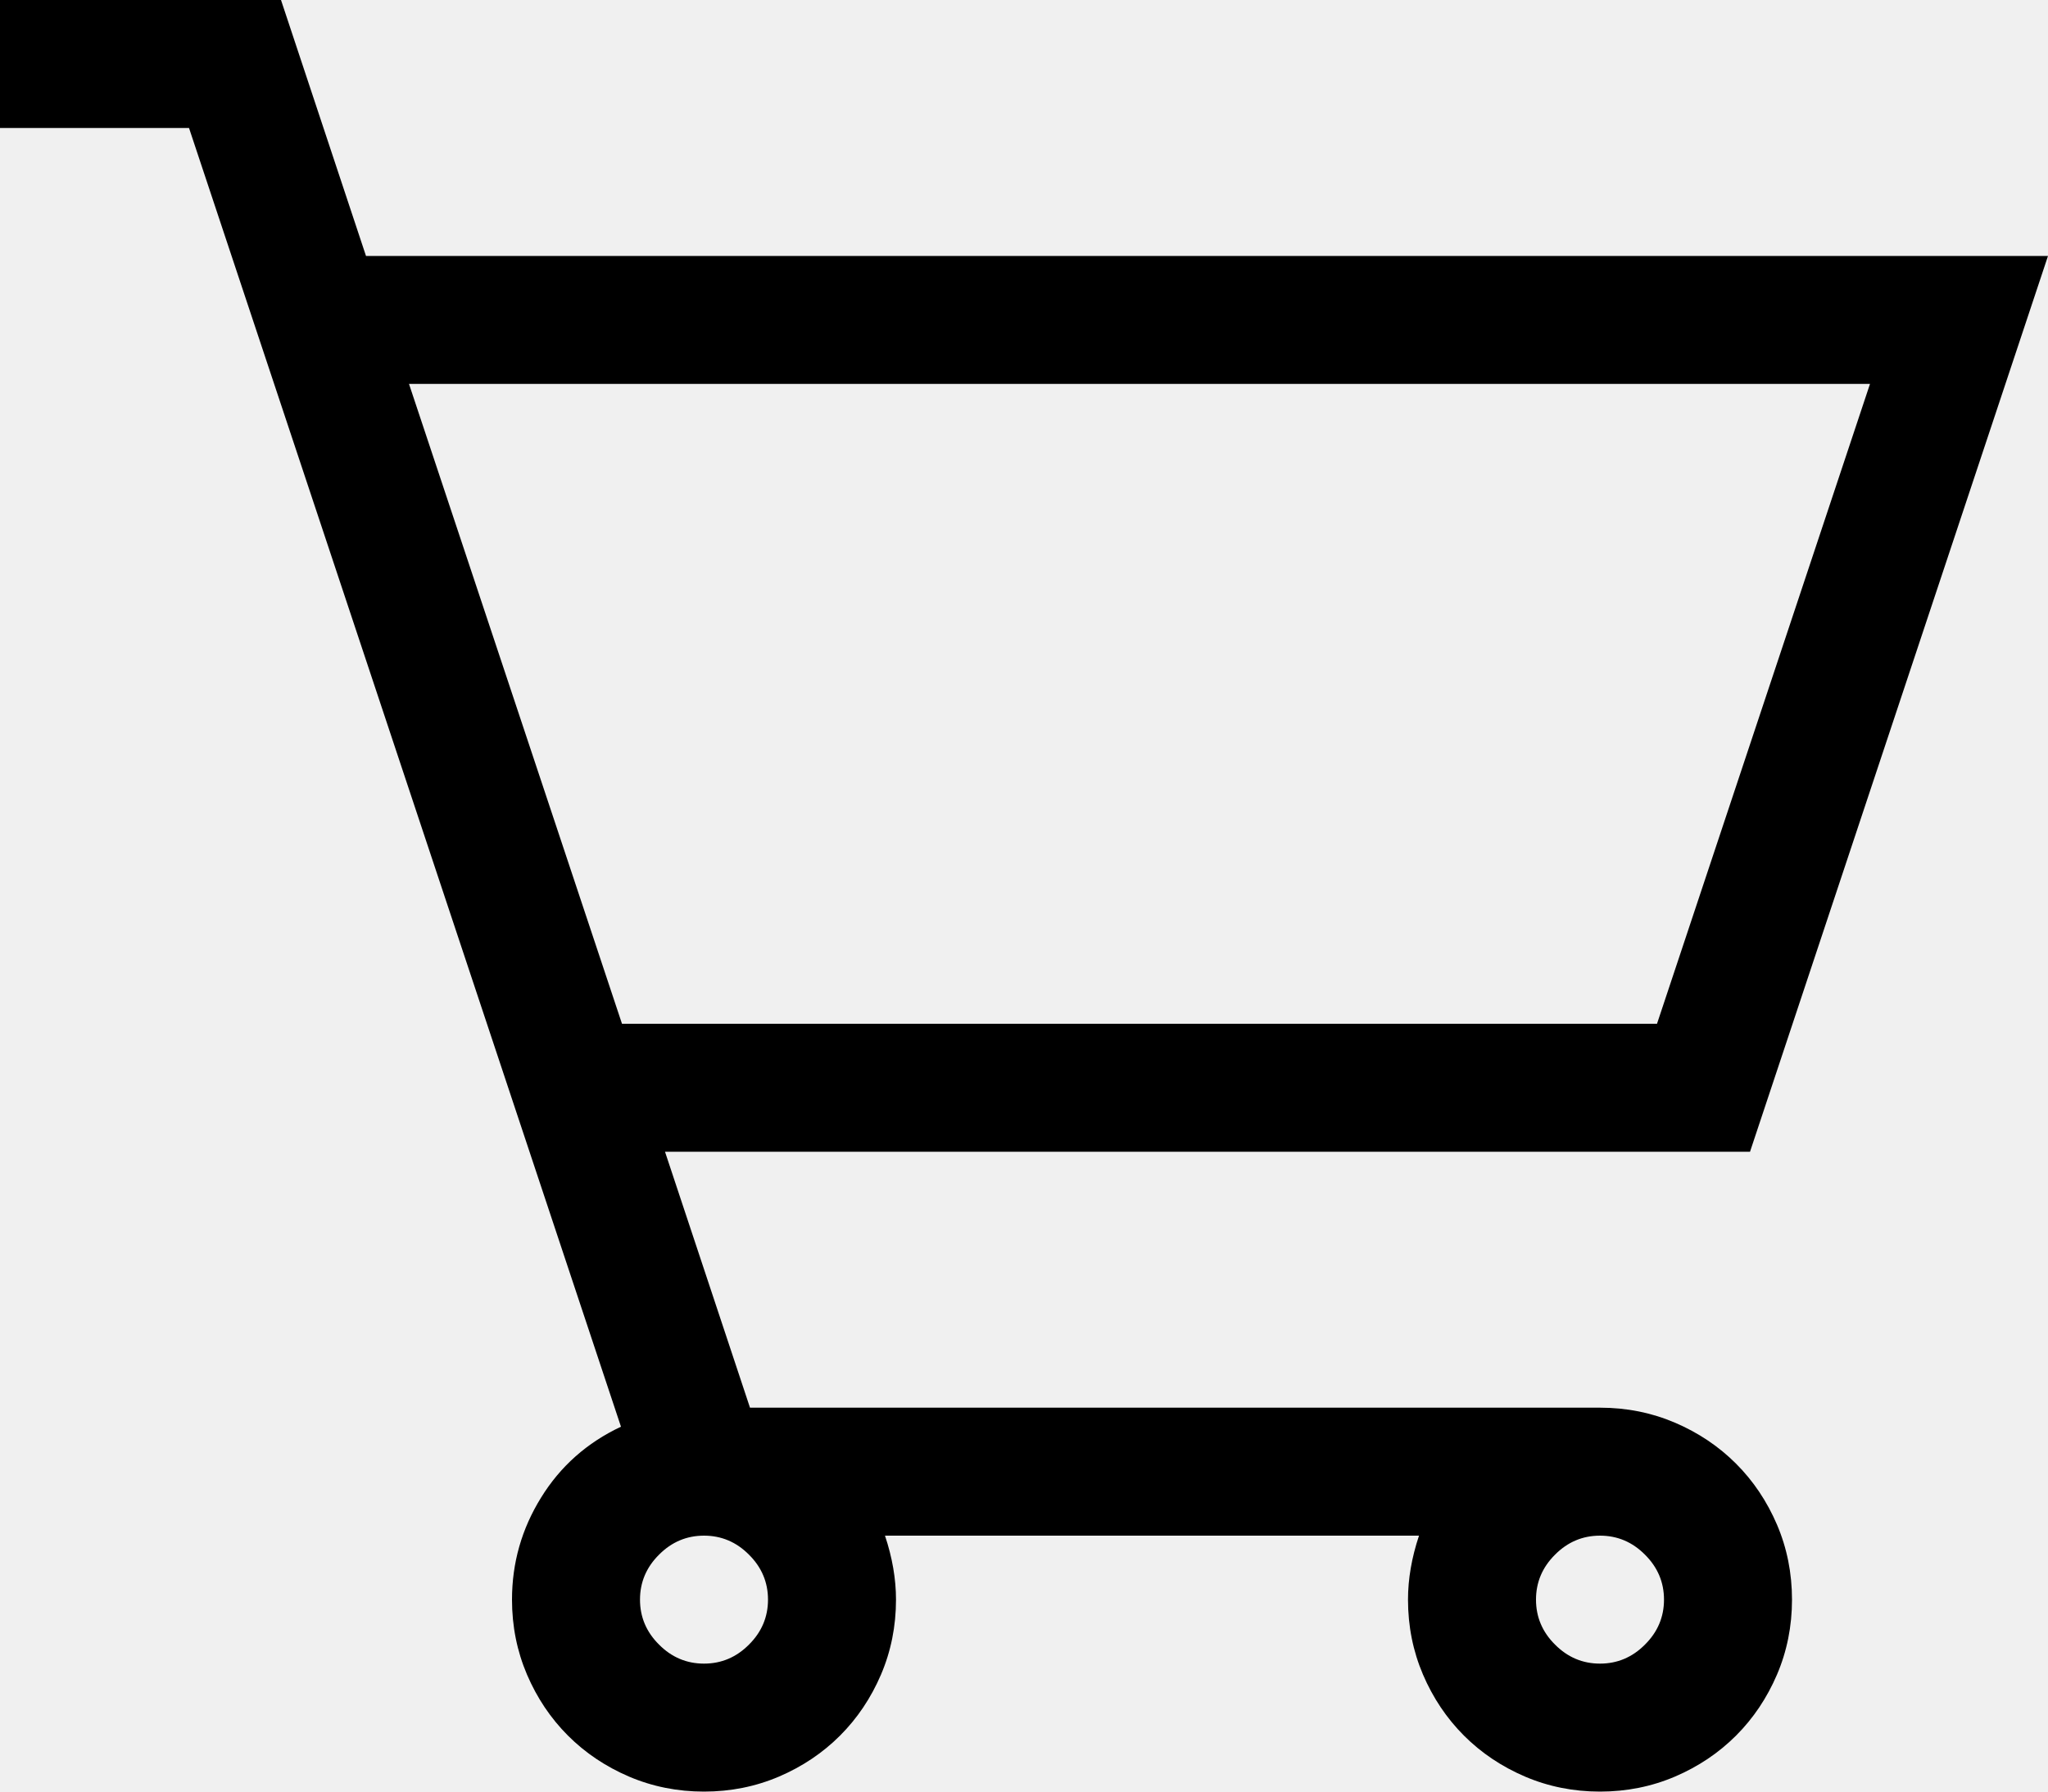
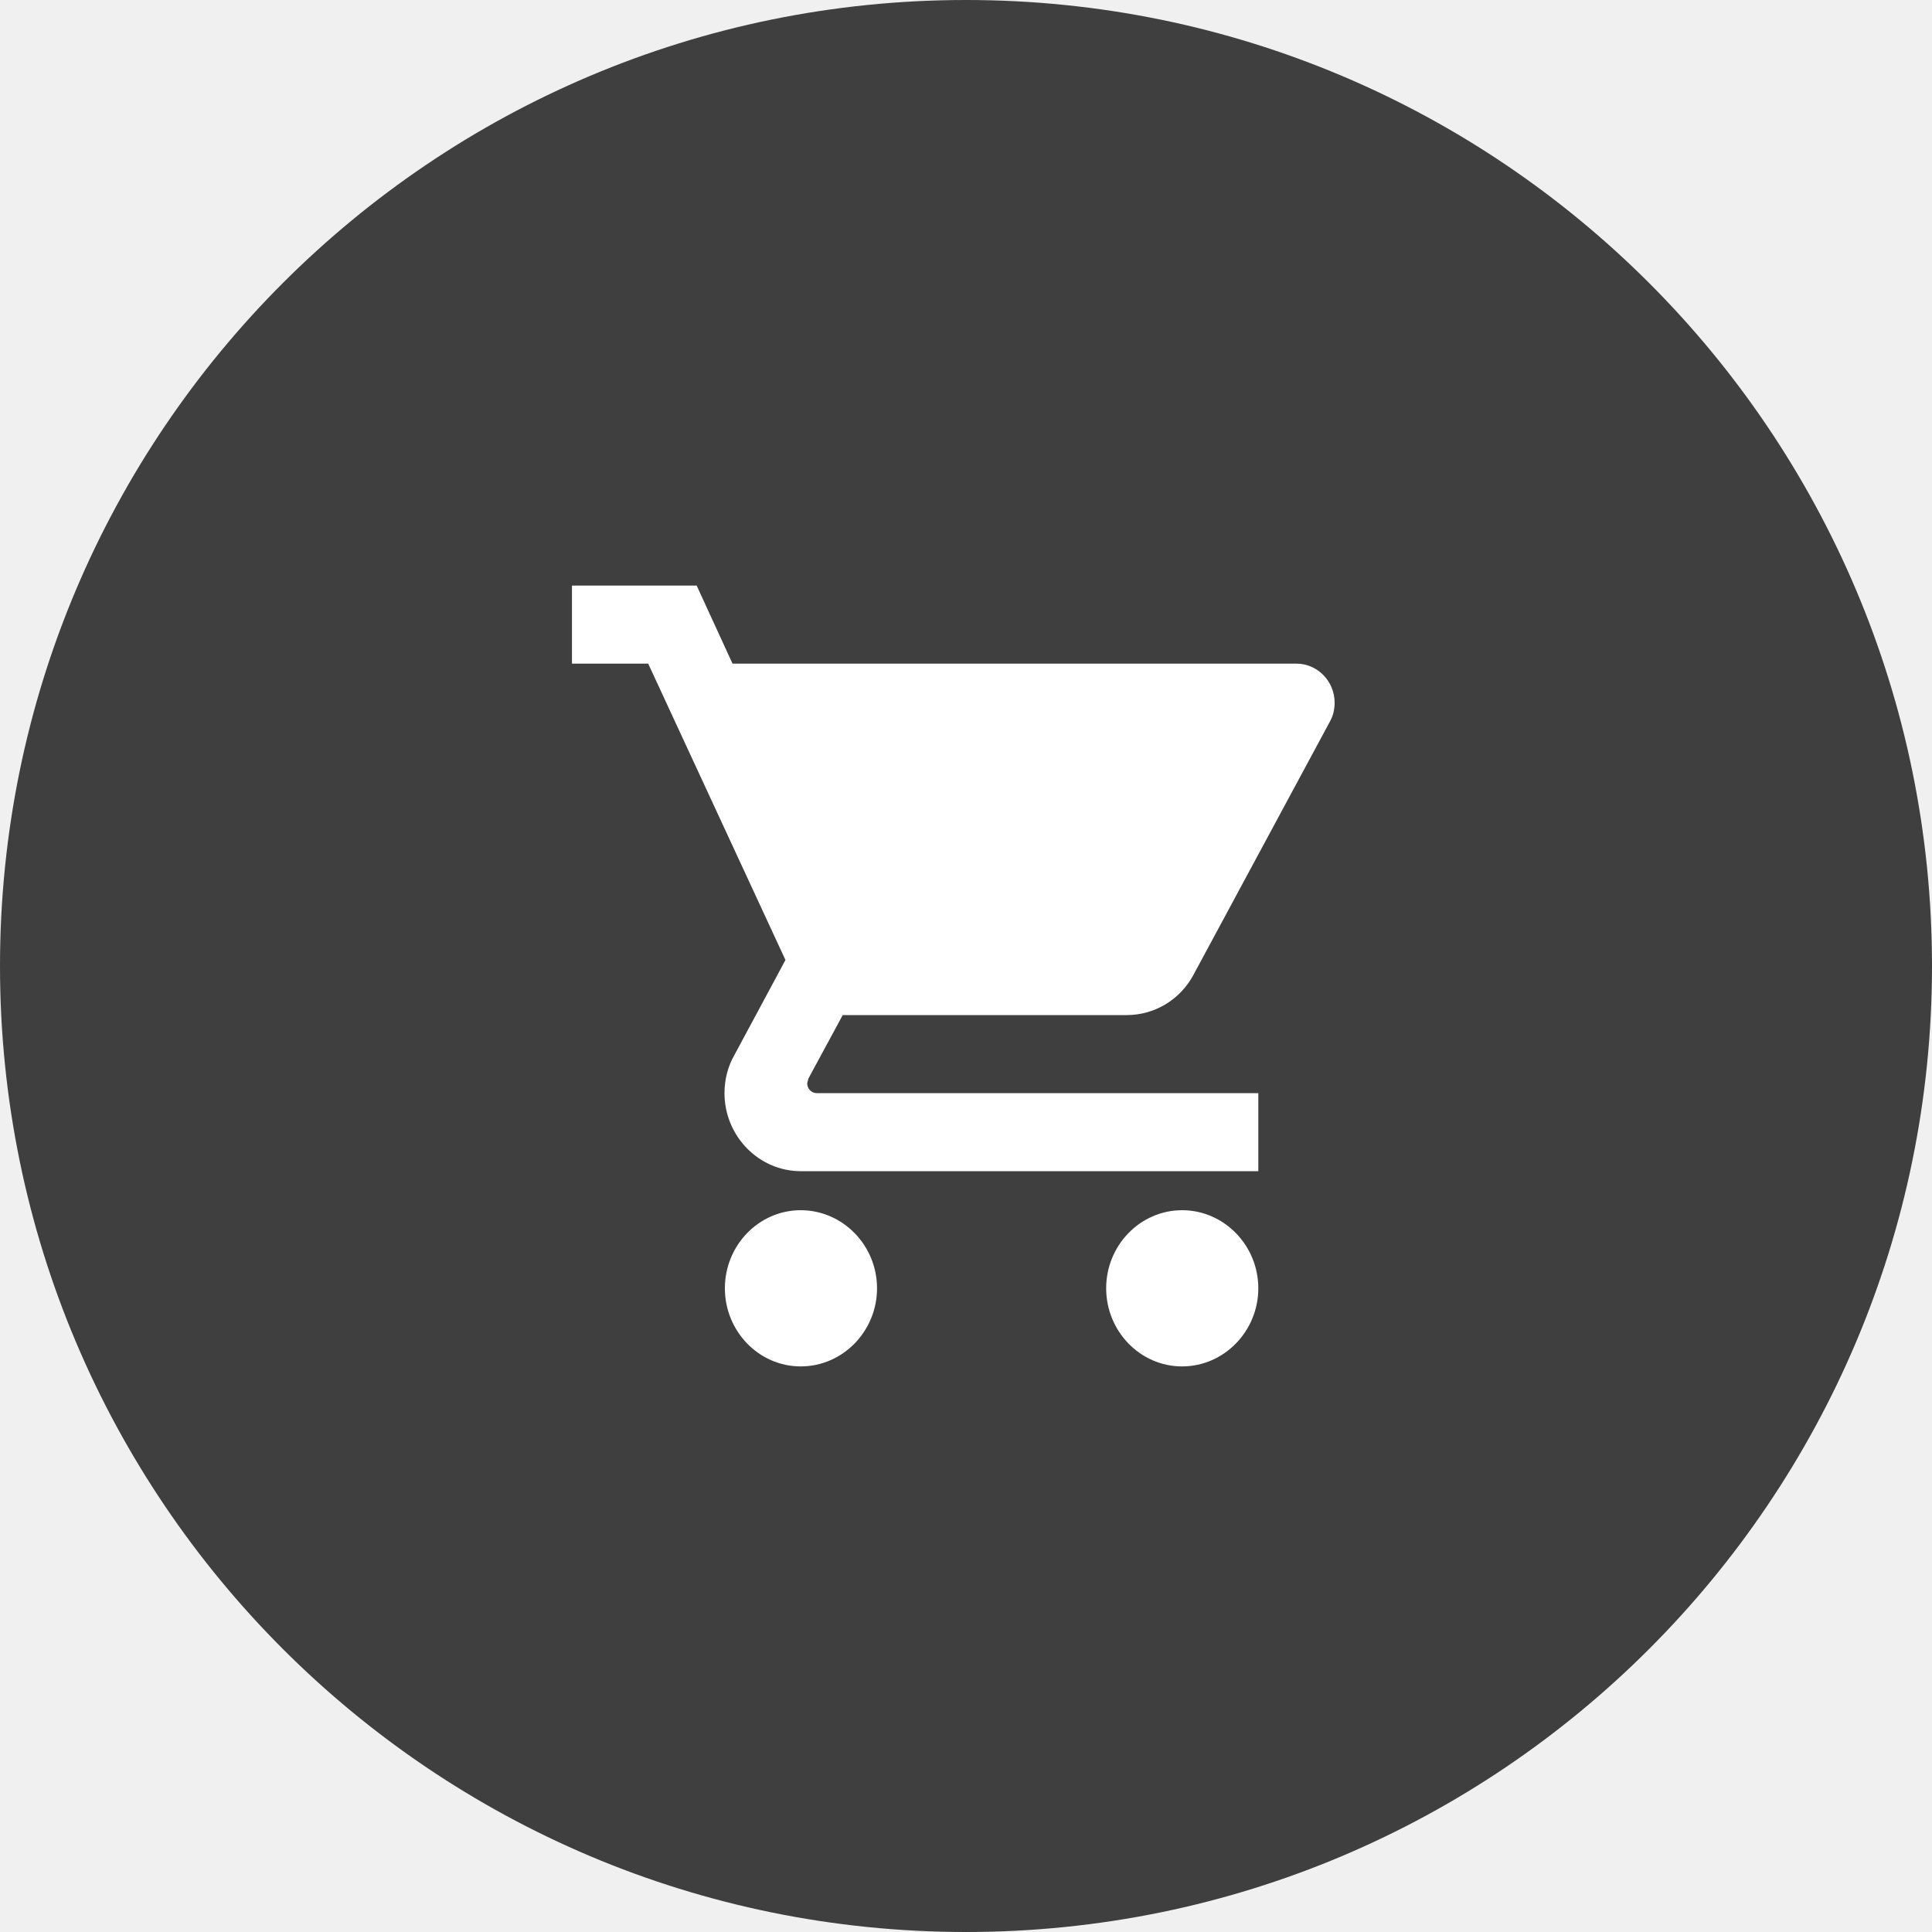
- <svg xmlns="http://www.w3.org/2000/svg" width="24" height="21" viewBox="0 0 24 21" fill="none">
-   <path d="M18.75 16.5C19.062 16.5 19.355 16.559 19.629 16.676C19.902 16.793 20.141 16.953 20.344 17.156C20.547 17.359 20.707 17.598 20.824 17.871C20.941 18.145 21 18.438 21 18.75C21 19.062 20.941 19.355 20.824 19.629C20.707 19.902 20.547 20.141 20.344 20.344C20.141 20.547 19.902 20.707 19.629 20.824C19.355 20.941 19.062 21 18.75 21C18.438 21 18.145 20.941 17.871 20.824C17.598 20.707 17.359 20.547 17.156 20.344C16.953 20.141 16.793 19.902 16.676 19.629C16.559 19.355 16.5 19.062 16.5 18.75C16.5 18.508 16.543 18.258 16.629 18H10.371C10.457 18.258 10.5 18.508 10.5 18.75C10.5 19.062 10.441 19.355 10.324 19.629C10.207 19.902 10.047 20.141 9.844 20.344C9.641 20.547 9.402 20.707 9.129 20.824C8.855 20.941 8.562 21 8.25 21C7.938 21 7.645 20.941 7.371 20.824C7.098 20.707 6.859 20.547 6.656 20.344C6.453 20.141 6.293 19.902 6.176 19.629C6.059 19.355 6 19.062 6 18.75C6 18.32 6.113 17.922 6.34 17.555C6.566 17.188 6.879 16.91 7.277 16.723L2.215 1.5H0V0H3.293L4.289 3H24L20.508 13.5H7.793L8.789 16.5H18.75ZM4.793 4.5L7.289 12H19.418L21.914 4.5H4.793ZM9 18.75C9 18.547 8.926 18.371 8.777 18.223C8.629 18.074 8.453 18 8.25 18C8.047 18 7.871 18.074 7.723 18.223C7.574 18.371 7.5 18.547 7.5 18.75C7.5 18.953 7.574 19.129 7.723 19.277C7.871 19.426 8.047 19.5 8.25 19.5C8.453 19.5 8.629 19.426 8.777 19.277C8.926 19.129 9 18.953 9 18.75ZM18.75 19.5C18.953 19.5 19.129 19.426 19.277 19.277C19.426 19.129 19.5 18.953 19.5 18.75C19.5 18.547 19.426 18.371 19.277 18.223C19.129 18.074 18.953 18 18.75 18C18.547 18 18.371 18.074 18.223 18.223C18.074 18.371 18 18.547 18 18.75C18 18.953 18.074 19.129 18.223 19.277C18.371 19.426 18.547 19.5 18.75 19.5Z" fill="black" />
+ <svg xmlns="http://www.w3.org/2000/svg" width="20" height="20" viewBox="0 0 20 20" fill="none">
+   <rect width="20" height="20" rx="10" fill="#3F3F3F" />
+   <path d="M8.289 12.528C7.855 12.528 7.504 12.892 7.504 13.336C7.504 13.781 7.855 14.145 8.289 14.145C8.724 14.145 9.079 13.781 9.079 13.336C9.079 12.892 8.724 12.528 8.289 12.528ZM5.921 6.062V6.87H6.71L8.131 9.938L7.599 10.928C7.535 11.041 7.5 11.174 7.5 11.316C7.5 11.76 7.855 12.124 8.289 12.124H13.026V11.316H8.455C8.4 11.316 8.356 11.271 8.356 11.215L8.368 11.166L8.724 10.508H11.664C11.96 10.508 12.221 10.342 12.355 10.091L13.768 7.468C13.8 7.412 13.816 7.343 13.816 7.274C13.816 7.052 13.638 6.87 13.421 6.87H7.583L7.212 6.062H5.921ZM12.237 12.528C11.803 12.528 11.451 12.892 11.451 13.336C11.451 13.781 11.803 14.145 12.237 14.145C12.671 14.145 13.026 13.781 13.026 13.336C13.026 12.892 12.671 12.528 12.237 12.528Z" fill="white" />
</svg>
